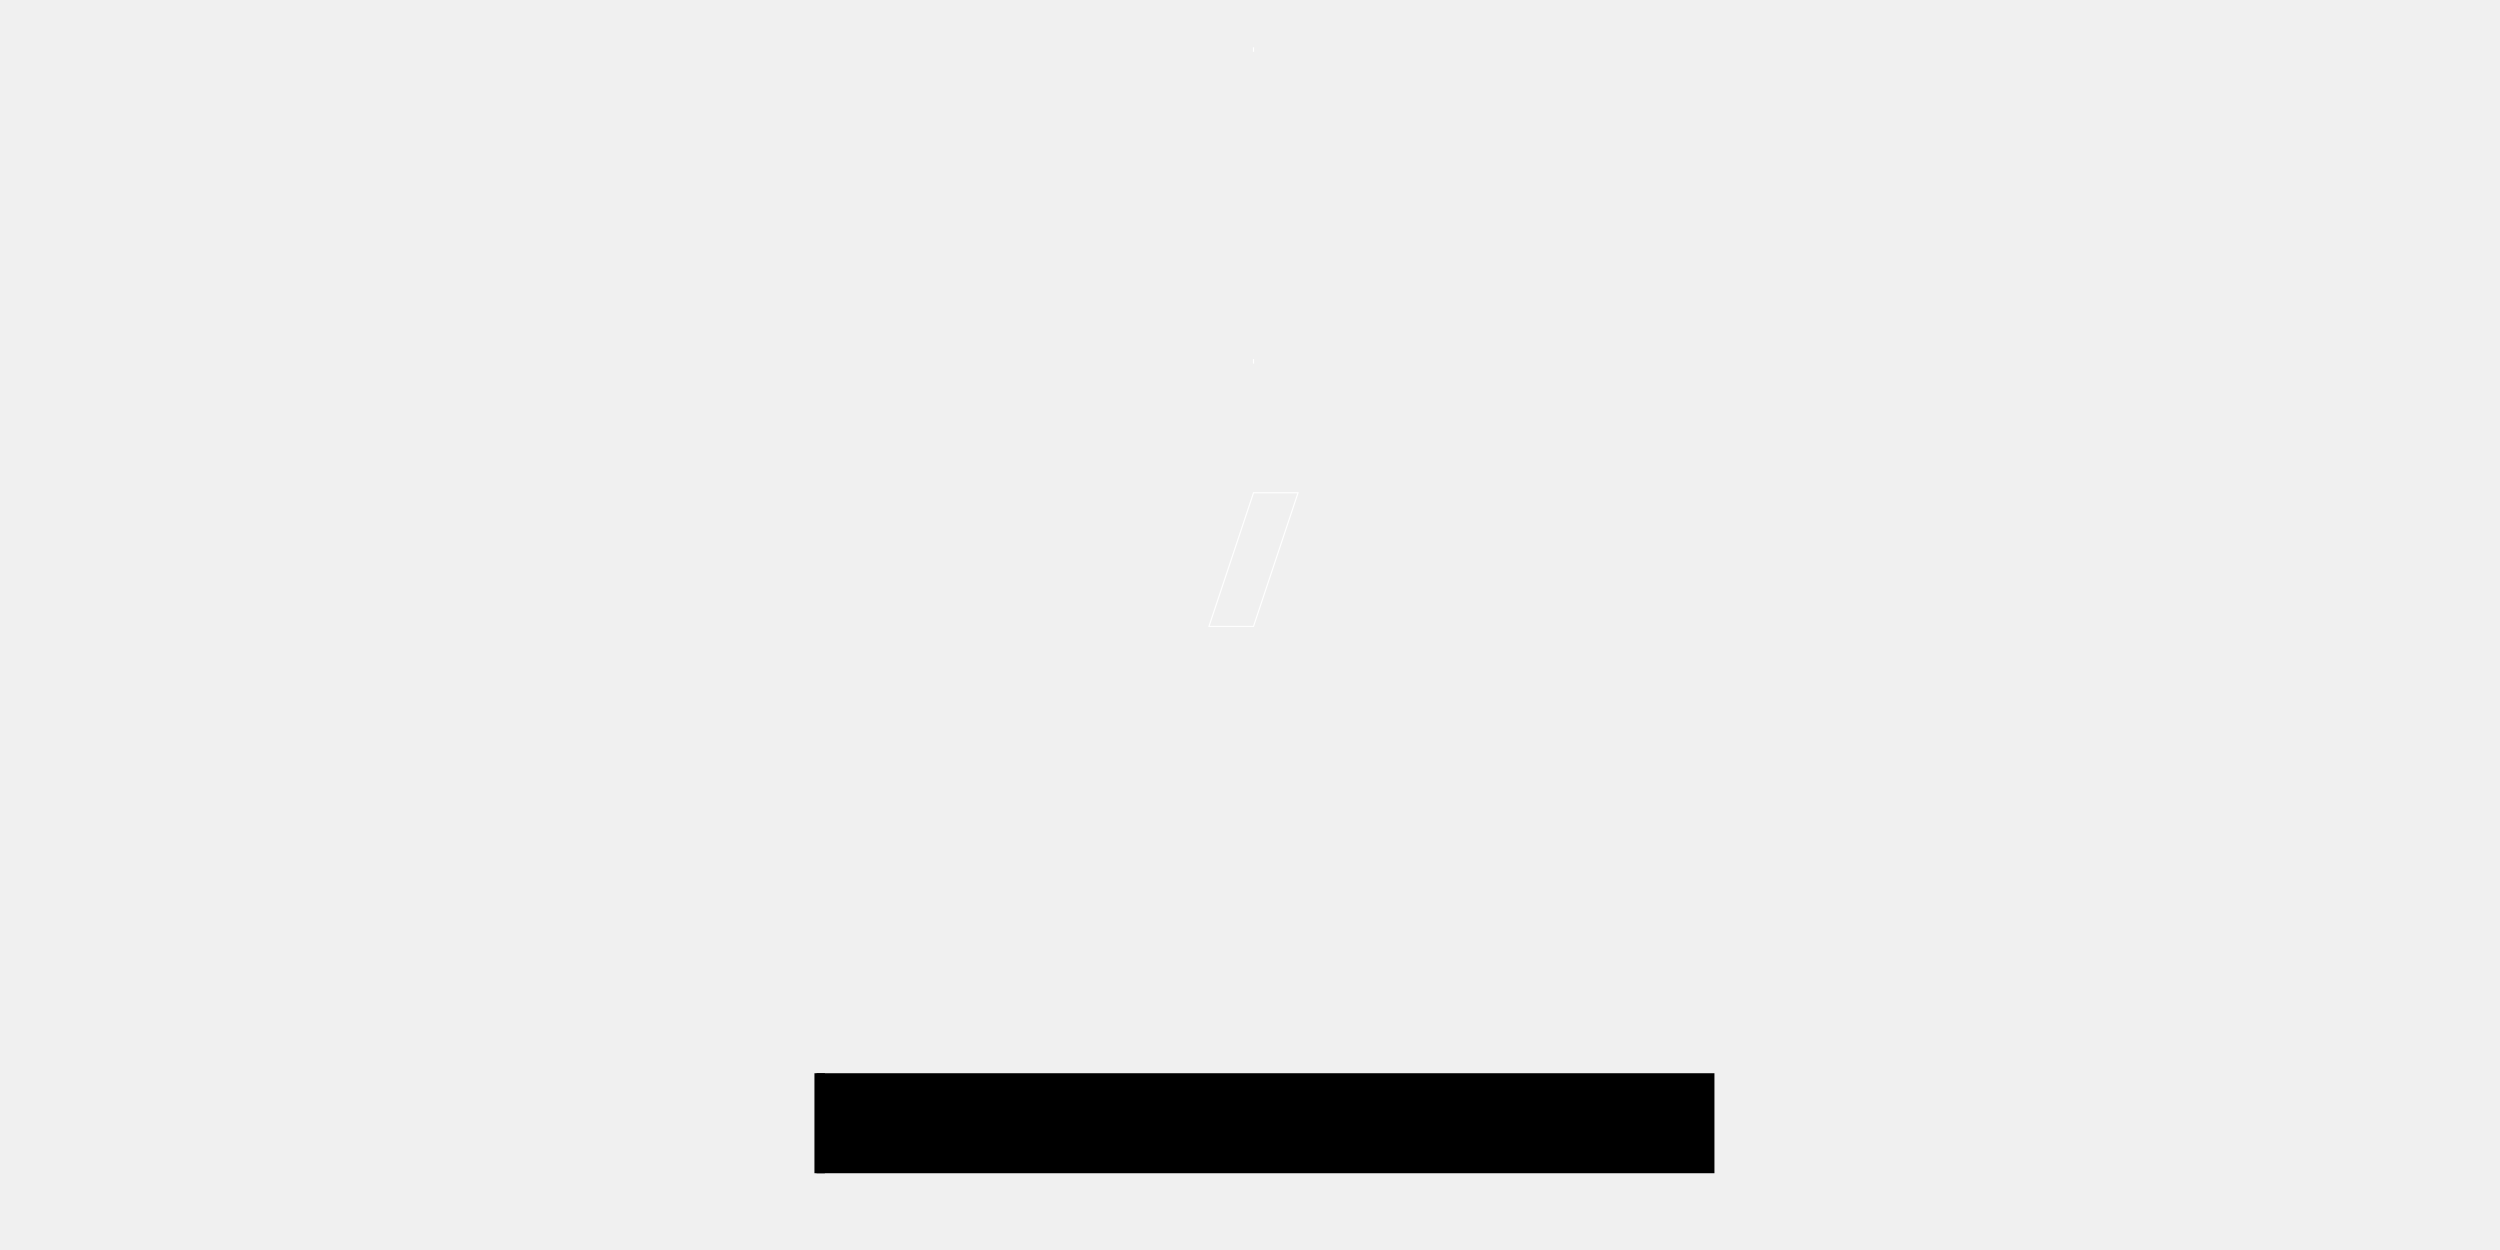
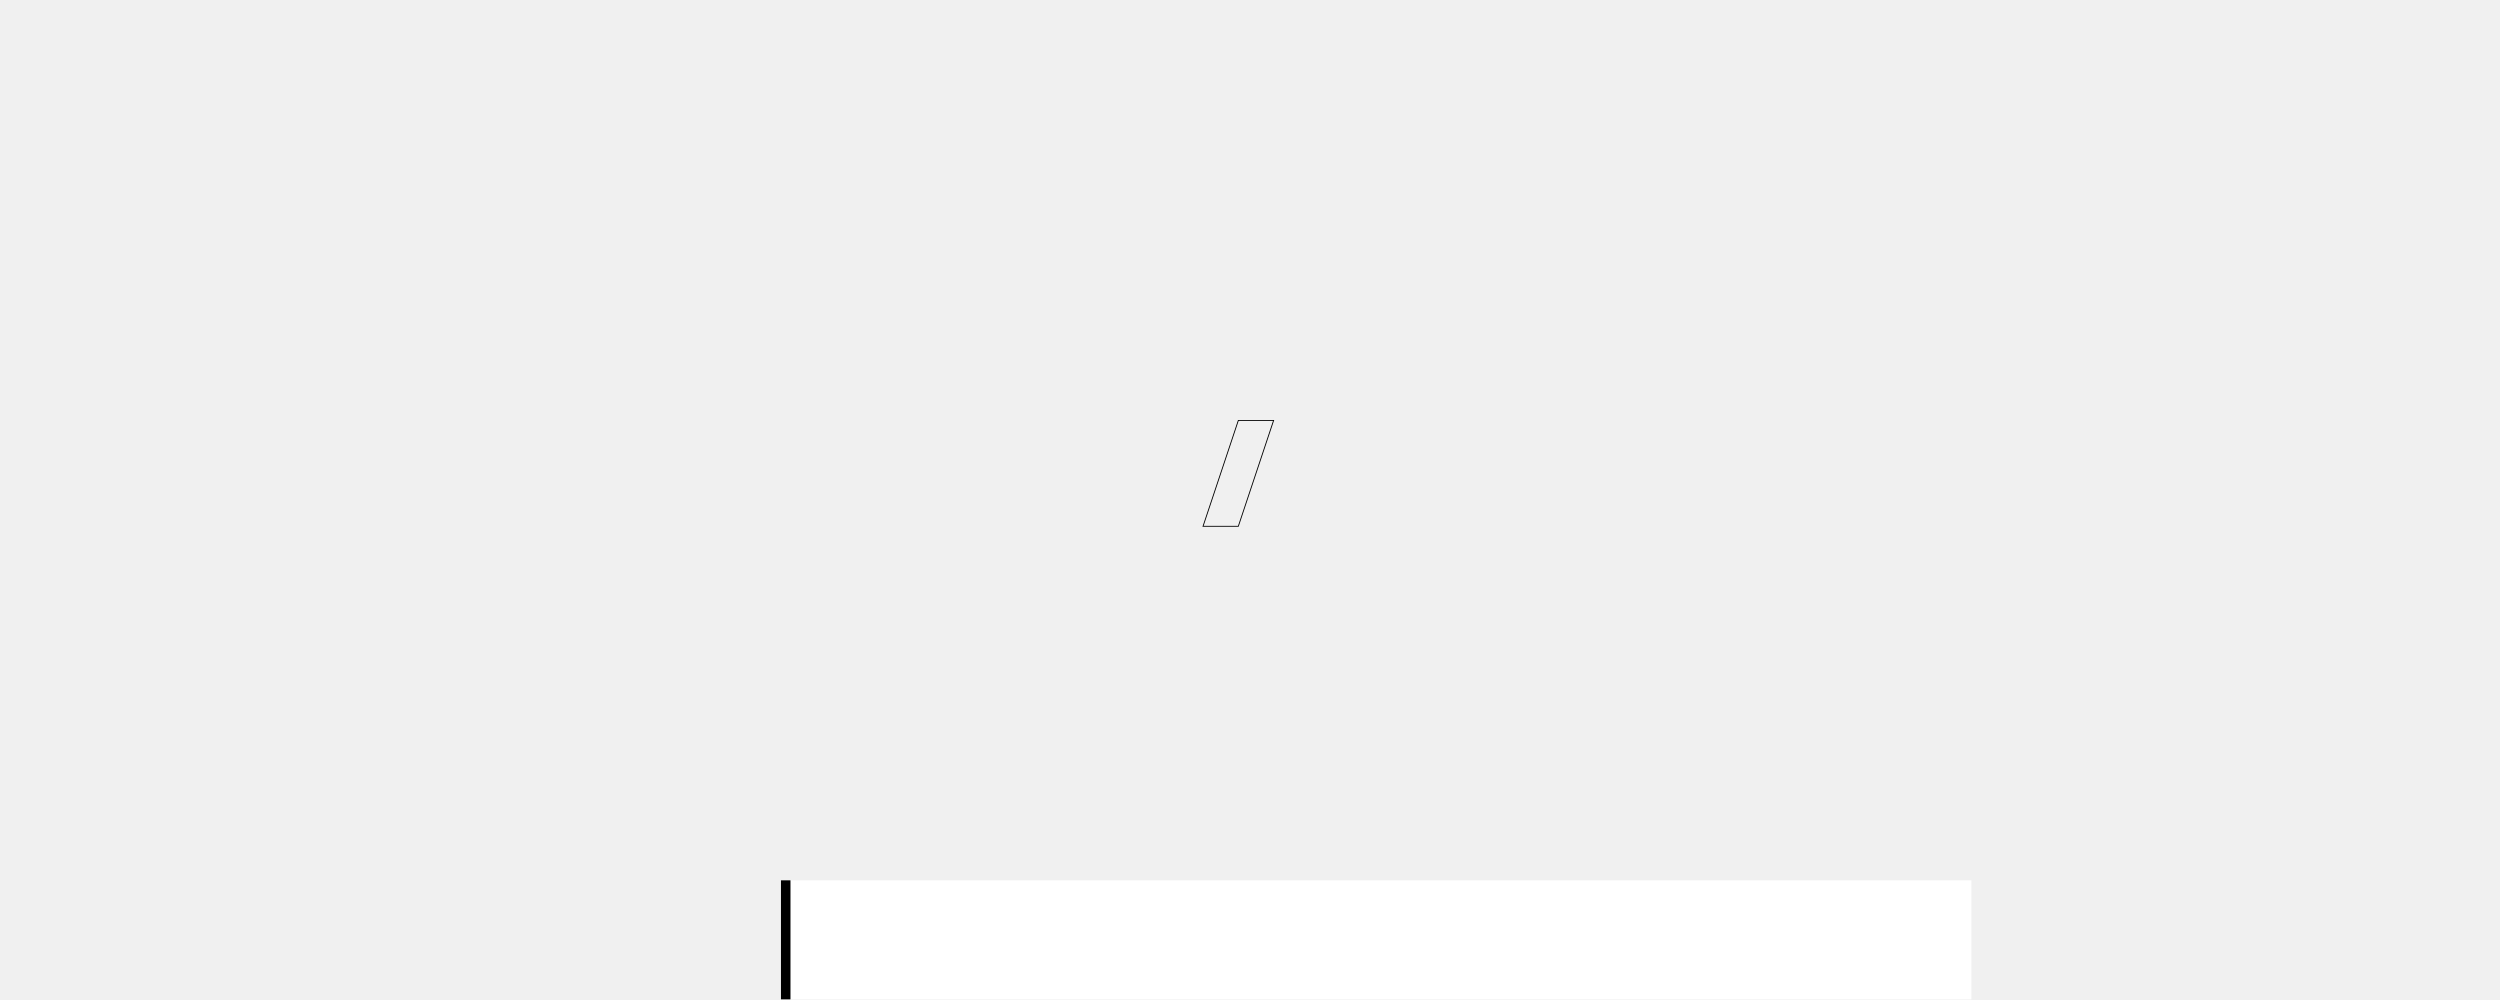
- <svg xmlns="http://www.w3.org/2000/svg" xmlns:ns1="http://www.openswatchbook.org/uri/2009/osb" width="200px" height="100px" viewBox="0 0 210 297" version="1.1" id="svg8">
+ <svg xmlns="http://www.w3.org/2000/svg" xmlns:ns1="http://www.openswatchbook.org/uri/2009/osb" width="100" height="40" viewBox="0 0 297 210" version="1.1" id="svg8">
  <defs id="defs2">
    <linearGradient id="linearGradient6039" ns1:paint="solid">
      <stop style="stop-color:#111133;stop-opacity:1;" offset="0" id="stop6037" />
    </linearGradient>
  </defs>
-   <style type="text/css">
+   <style type="text/css" id="style2139">
  
#layer4 {
    display: inline;
}

#colorcentro {
    fill: red;
    fill-opacity: 0;
    stroke-width: 2.02;
    animation-name: colors;
    animation-timing-function: linear;
    animation-duration: 1s;
    animation-fill-mode: forwards;
    animation-delay: 4s;
}

#colormas {
    fill: #2a2a7f;
    fill-opacity: 0;
    stroke-width: 2.02;
    animation-name: colors;
    animation-timing-function: linear;
    animation-duration: 1s;
    animation-fill-mode: forwards;
    animation-delay: 4s;
}

#colormenor {
    fill: #111133;
    fill-opacity: 0;
    stroke-width: 2.02;
    animation-name: colors;
    animation-timing-function: linear;
    animation-duration: 1s;
    animation-fill-mode: forwards;
    animation-delay: 4s;
}

@keyframes colors {
    from {
        fill-opacity: 0;
    }
    to {
        fill-opacity: 1;
    }
}

.palo {
    fill: none;
    stroke: #fff;
    stroke-width: 0.265px;
    stroke-linecap: butt;
    stroke-linejoin: miter;
    stroke-opacity: 1;
    animation-name: load;
    animation-timing-function: linear;
    animation-duration: 4s;
    animation-fill-mode: forwards;
}

@keyframes load {
    from {
        stroke-dashoffset: 100;
        stroke-dasharray: 100;
        stroke-width: 0.265px;
    }
    to {
        stroke-dasharray: 0;
        stroke-dashoffset: 100;
        stroke-width: 0.265px;
    }
}

.movema2 {
    fill: none;
    stroke: #fff;
    stroke-width: 0.265px;
    stroke-linecap: butt;
    stroke-linejoin: miter;
    stroke-opacity: 1;
    stroke-dasharray: 500;
    stroke-dashoffset: 500;
    animation-name: menorque;
    animation-timing-function: linear;
    animation-duration: 2s;
    animation-delay: 2s;
    animation-fill-mode: forwards;
    transition-duration: 1s;
    transition-timing-function: linear;
}

.movema {
    fill: none;
    stroke: #fff;
    stroke-width: 0.265px;
    stroke-linecap: butt;
    stroke-linejoin: miter;
    stroke-opacity: 1;
    stroke-dasharray: 500;
    stroke-dashoffset: 500;
    animation-name: mayorque;
    animation-timing-function: linear;
    animation-duration: 2s;
    animation-delay: 2s;
    animation-fill-mode: forwards;
    transition-duration: 1s;
    transition-timing-function: linear;
}

@keyframes menorque {
    from {
        stroke-dashoffset: 500;
    }
    to {
        stroke-dashoffset: 0;
    }
}

@keyframes mayorque {
    from {
        stroke-dashoffset: 500;
    }
    to {
        stroke-dashoffset: 1000;
    }
}
#cuadrox{
opacity:1;
fill:#11133;
fill-opacity:1;
fill-rule:nonzero;
stroke-width:29.7;
stroke-miterlimit:4;
stroke-dasharray:none;
animation-name: cuadro;
    animation-timing-function: linear;
-     animation-duration: 10s;
+     animation-duration: 4s;
    animation-fill-mode: forwards;
    animation-delay: 4s;
}
#cuadroxx{
opacity:1;
fill:#000;
- fill-opacity:1;
+ fill-opacity:0;
fill-rule:nonzero;
stroke-width:29.7;
stroke-miterlimit:4;
stroke-dasharray:none;
animation-name: cuadro, cursor;
    animation-timing-function: linear;
-     animation-duration: 10s, 300ms;
+     animation-duration: 4s, 300ms;
    animation-iteration-count: 1, infinite;
    animation-fill-mode: forwards,forwards;
    animation-delay: 4s,0s;
}


@keyframes cuadro {
    from {
-         x: 0;
-     }
-     to {
-         x: 500;
+         x: 50;
+     }
+     to {
+         x: 260;
    }
}
@keyframes cursor {
    from {
+         fill-opacity:1;
        fill:#000;
    }
    to {
+         fill-opacity:1;
        fill:#fff;
    }
}
.cursor{
fill:#000;
stroke:#000000;
stroke-width:0.594px;
stroke-linecap:butt;
stroke-linejoin:miter;
stroke-opacity:1;

}
  
  </style>
-   <g id="menor" class="movema2" style="display:inline">
-     <path d="M 105.833,11.25 C 10.583,95.917 10.583,95.917 10.583,95.917 L 105.833,180.583 V 170 L 21.167,95.917 105.833,21.833 Z" id="path12" />
-   </g>
-   <g style="display:inline" id="g17" class="movema">
-     <path id="mayor" d="M 105.833,85.333 C 201.083,170 201.083,170 201.083,170 l -95.25,84.667 V 244.083 L 190.5,170 105.833,95.917 Z" />
-   </g>
-   <g id="layer3" class="palo" style="display:inline">
-     <path d="m 105.833,117.083 c -10.583,31.75 -10.583,31.75 -10.583,31.75 0,0 0,0 0,0 h 10.583 l 10.583,-31.75 z" id="palo" />
-   </g>
-   <g id="layer4">
-     <path d="M 220.916,521.43 C 124.459,435.743 44.791,364.946 43.876,364.103 42.962,363.26 119.784,293.682 214.592,209.487 309.4,125.291 389.471,54.093 392.526,51.268 l 5.556,-5.135 V 64.197 82.262 L 238.983,221.417 C 151.479,297.952 79.628,361.22 79.315,362.012 c -0.313,0.792 71.281,64.317 159.099,141.167 l 159.668,139.726 v 17.159 c 0,9.438 -0.403,17.159 -0.895,17.159 -0.492,0 -79.814,-70.107 -176.272,-155.794 z" id="colormenor" transform="scale(0.2645833)" />
-     <path d="M 402.123,940.594 V 922.673 L 561.222,783.518 C 648.726,706.983 720.564,643.754 720.862,643.008 721.276,641.97 418.52,375.374 404.922,364.804 c -2.289,-1.779 -2.829,-6.312 -2.376,-19.934 l 0.587,-17.631 176.777,157.07 c 97.227,86.389 177.031,157.283 177.341,157.542 0.311,0.26 -76.053,68.555 -169.696,151.767 -93.644,83.212 -173.674,154.356 -177.846,158.096 l -7.585,6.801 z" id="colormas" transform="scale(0.2645833)" />
-     <path d="m 362.183,559.62 c 0.528,-1.432 9.351,-27.833 19.608,-58.668 l 18.648,-56.063 h 18.015 c 9.908,0 18.015,0.694 18.015,1.542 0,0.848 -8.485,26.986 -18.856,58.084 l -18.856,56.541 -18.766,0.584 c -14.649,0.456 -18.556,0.013 -17.807,-2.02 z" id="colorcentro" transform="scale(0.2645833)" />
-   </g>
-   <g id="text">
-     <text xml:space="preserve" style="font-style:normal;font-weight:normal;font-size:10.583px;line-height:1.25;font-family:sans-serif;letter-spacing:0px;word-spacing:0px;fill:#000000;fill-opacity:1;stroke:none;stroke-width:0.265" x="1.512" y="270" id="text12">
-       <tspan id="tspan10" x="1.512" y="270" style="font-style:normal;font-variant:normal;font-weight:bold;font-stretch:normal;font-size:16.933px;font-family:Verdana;-inkscape-font-specification:'Verdana Bold';stroke-width:0.265;fill:#000">&lt; un programador /&gt;</tspan>
+   <g id="menor" class="movema2" style="display:inline;fill:none;stroke:#000000;stroke-width:0.265px;stroke-linecap:butt;stroke-linejoin:miter;stroke-dasharray:500;stroke-dashoffset:500;stroke-opacity:1" transform="translate(0,-86.99999)">
+     <path d="m 146.047,101.183 c -66.698,59.287 -66.698,59.287 -66.698,59.287 l 66.698,59.287 V 212.346 L 86.76,160.47 146.047,108.594 Z" id="path12" style="stroke-width:0.185px" />
+   </g>
+   <g style="display:inline;fill:none;stroke:#000000;stroke-width:0.265px;stroke-linecap:butt;stroke-linejoin:miter;stroke-dasharray:500;stroke-dashoffset:500;stroke-opacity:1" id="g17" class="movema" transform="translate(0,-86.99999)">
+     <path id="mayor" d="m 146.047,153.059 c 66.698,59.287 66.698,59.287 66.698,59.287 l -66.698,59.287 v -7.411 l 59.287,-51.876 -59.287,-51.876 z" style="stroke-width:0.185px" />
+   </g>
+   <g id="layer3" class="palo" style="display:inline;fill:none;stroke:#000000;stroke-width:0.265px;stroke-linecap:butt;stroke-linejoin:miter;stroke-opacity:1" transform="translate(0,-86.99999)">
+     <path d="m 146.047,175.292 c -7.411,22.233 -7.411,22.233 -7.411,22.233 0,0 0,0 0,0 h 7.411 l 7.411,-22.233 z" id="palo" style="stroke-width:0.185px" />
+   </g>
+   <g id="layer4" style="display:inline" transform="translate(0,-86.99999)">
+     <path d="M 112.868,189.912 C 94.997,174.036 80.237,160.919 80.067,160.763 79.898,160.607 94.131,147.716 111.696,132.117 c 17.565,-15.599 32.4,-28.79 32.966,-29.314 l 1.029,-0.951 v 3.347 3.347 l -29.477,25.782 c -16.212,14.18 -29.524,25.902 -29.582,26.048 -0.058,0.147 13.206,11.916 29.477,26.154 l 29.582,25.887 v 3.179 c 0,1.749 -0.075,3.179 -0.166,3.179 -0.091,0 -14.787,-12.989 -32.658,-28.864 z" id="colormenor" style="fill:#111133;fill-opacity:0;stroke-width:0.374" />
+     <path d="m 146.441,267.571 v -3.32 l 29.477,-25.782 c 16.212,-14.18 29.522,-25.895 29.577,-26.033 0.077,-0.192 -56.016,-49.585 -58.535,-51.544 -0.424,-0.33 -0.524,-1.17 -0.44,-3.693 l 0.109,-3.267 32.752,29.101 c 18.014,16.005 32.799,29.14 32.856,29.188 0.058,0.048 -14.091,12.701 -31.44,28.118 -17.35,15.417 -32.177,28.598 -32.95,29.291 l -1.405,1.26 z" id="colormas" style="fill:#2a2a7f;fill-opacity:0;stroke-width:0.374" />
+     <path d="m 139.041,196.987 c 0.098,-0.265 1.732,-5.157 3.633,-10.87 l 3.455,-10.387 h 3.338 c 1.836,0 3.338,0.129 3.338,0.286 0,0.157 -1.572,5 -3.493,10.761 l -3.493,10.476 -3.477,0.108 c -2.714,0.085 -3.438,0.002 -3.299,-0.374 z" id="colorcentro" style="fill:#ff0000;fill-opacity:0;stroke-width:0.374" />
+   </g>
+   <g id="text" transform="translate(0,-86.99999)">
+     <text xml:space="preserve" style="font-style:normal;font-weight:normal;font-size:7.411px;line-height:1.25;font-family:sans-serif;letter-spacing:0px;word-spacing:0px;fill:#000000;fill-opacity:1;stroke:none;stroke-width:0.185" x="50.997" y="282.371" id="text12">
+       <tspan id="tspan10" x="50.997" y="290" style="font-style:normal;font-variant:normal;font-weight:bold;font-stretch:normal;font-size:16.857px;font-family:Verdana;-inkscape-font-specification:'Verdana Bold';fill:#000000;stroke-width:0.185">&lt; un programador /&gt;</tspan>
    </text>
  </g>
-   <g id="layerx">
-     <rect id="cuadrox" width="213.84" height="23.76" x="1.512" y="255" />
-     <rect id="cuadroxx" width="2" height="23.76" x="2" y="255" />
+   <g id="layerx" transform="translate(0,-86.99999)">
+     <rect id="cuadrox" width="250" height="25" x="50" y="271.867" style="opacity:1;fill:#ffffff;fill-opacity:1;fill-rule:nonzero;stroke-width:20.797;stroke-miterlimit:4;stroke-dasharray:none" />
+     <rect id="cuadroxx" width="2" height="25" x="50" y="271.867" style="opacity:1;fill:#000000;fill-opacity:1;fill-rule:nonzero;stroke-width:20.797;stroke-miterlimit:4;stroke-dasharray:none" />
  </g>
</svg>
